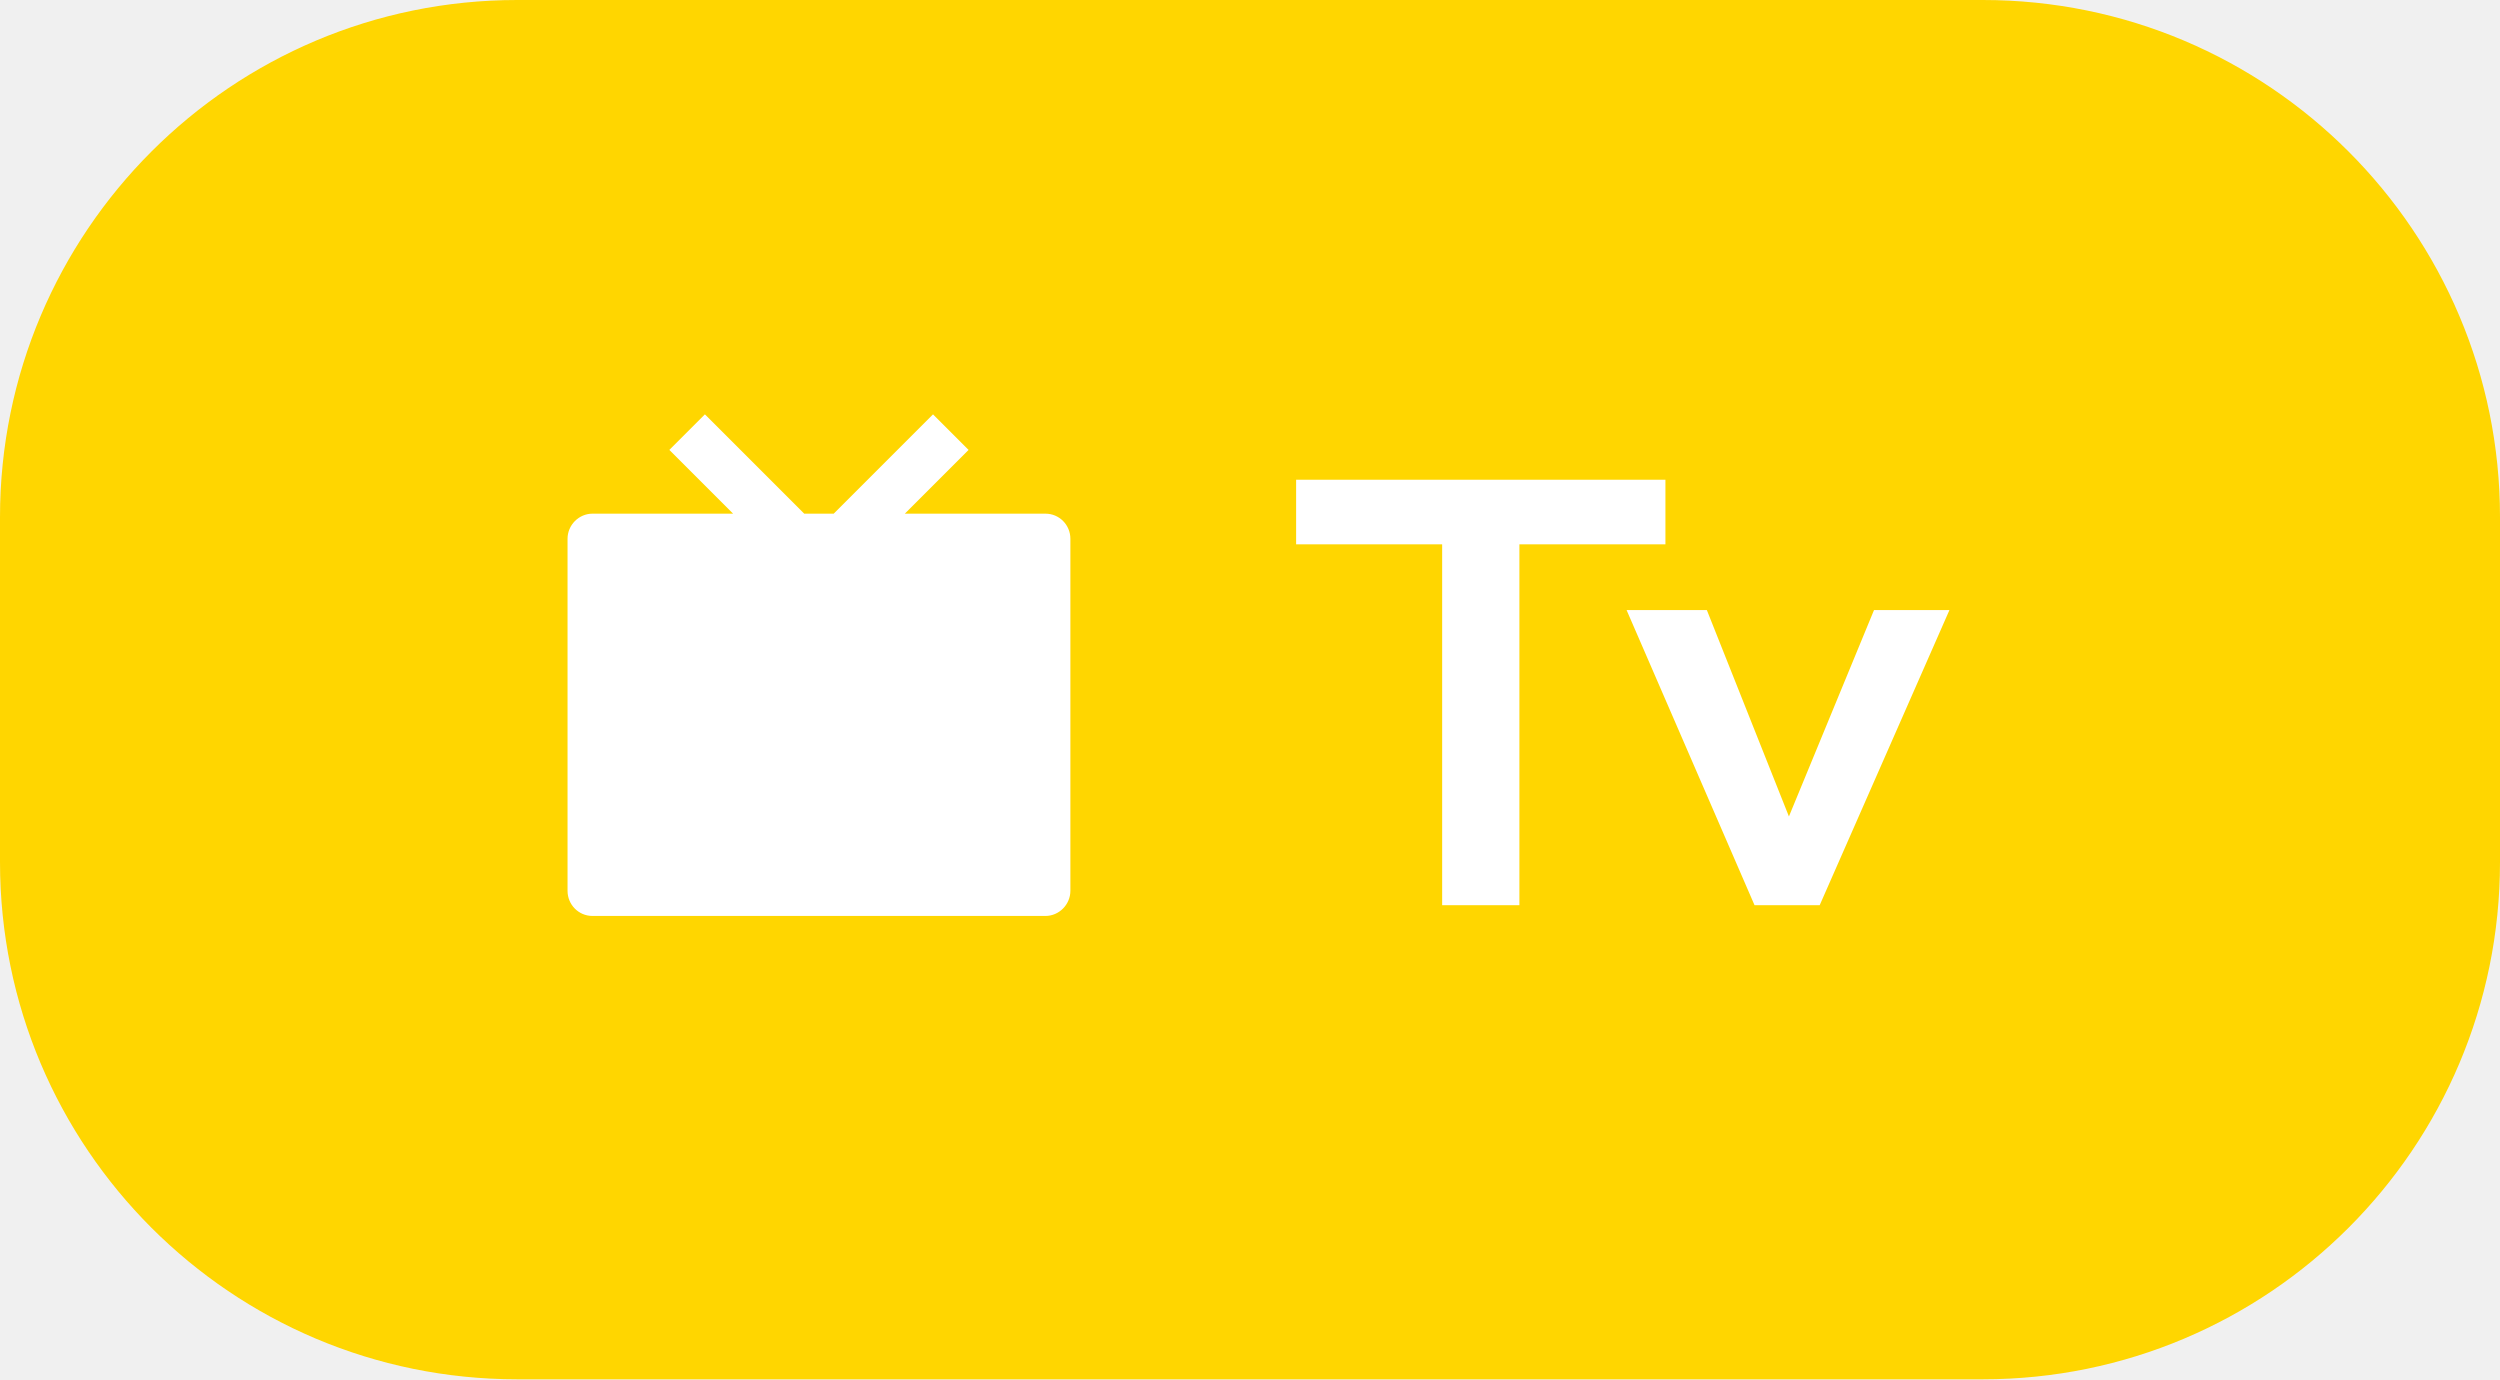
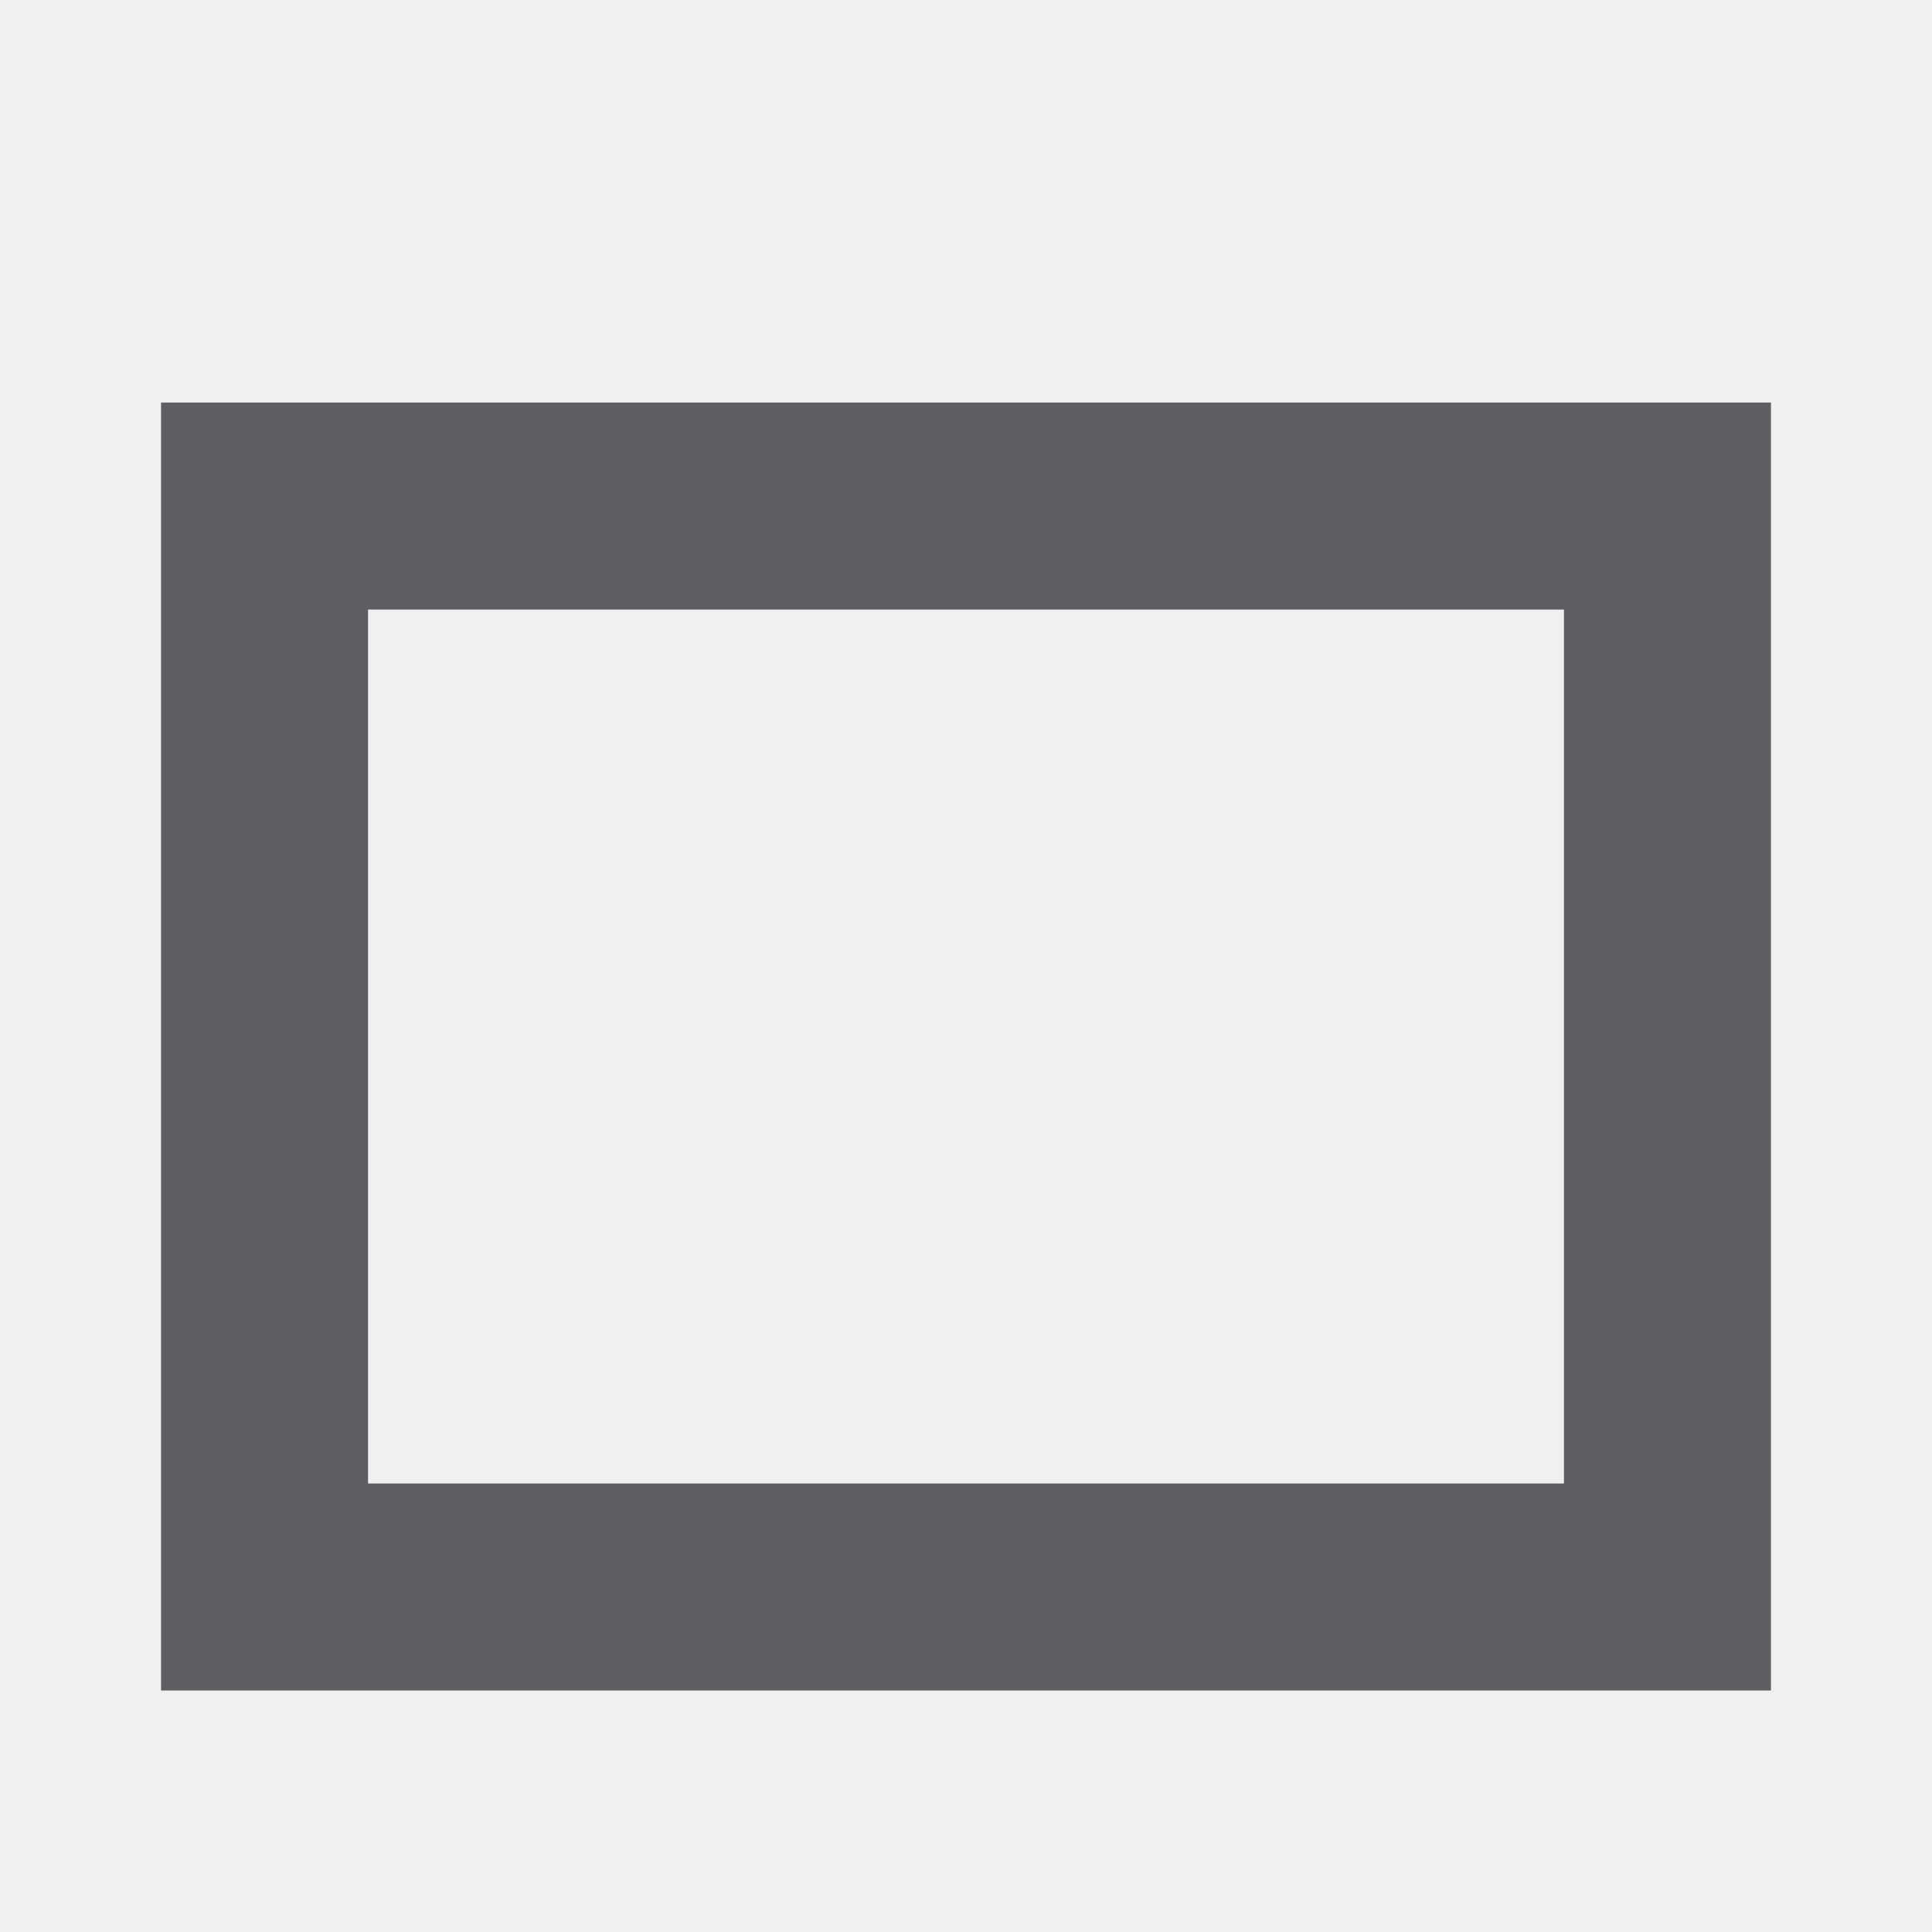
- <svg xmlns="http://www.w3.org/2000/svg" width="58" height="32" viewBox="0 0 58 32" fill="none">
-   <rect width="58" height="32" rx="12" fill="#FFD600" />
-   <path d="M20.992 11.917H24.255C24.574 11.917 24.833 12.176 24.833 12.5V20.666C24.833 20.988 24.568 21.25 24.255 21.25H13.745C13.426 21.25 13.167 20.991 13.167 20.666V12.5C13.167 12.178 13.432 11.917 13.745 11.917H17.008L15.529 10.438L16.354 9.613L18.658 11.917H19.342L21.646 9.613L22.471 10.438L20.992 11.917Z" fill="white" />
-   <path d="M33.458 21V12.628H30.07V11.13H38.638V12.628H35.25V21H33.458ZM40.705 21L37.737 14.154H39.599L41.503 18.942L43.477 14.154H45.227L42.217 21H40.705Z" fill="white" />
+ <svg xmlns="http://www.w3.org/2000/svg" width="14" height="14" viewBox="0 0 14 14" fill="none">
+   <path d="M7.342 3.667H7.652H8.992H12.083V11.5H1.917V3.667H5.008H6.348H6.658H6.819H7.181H7.342Z" stroke="#5E5E62" stroke-width="1.5" />
</svg>
